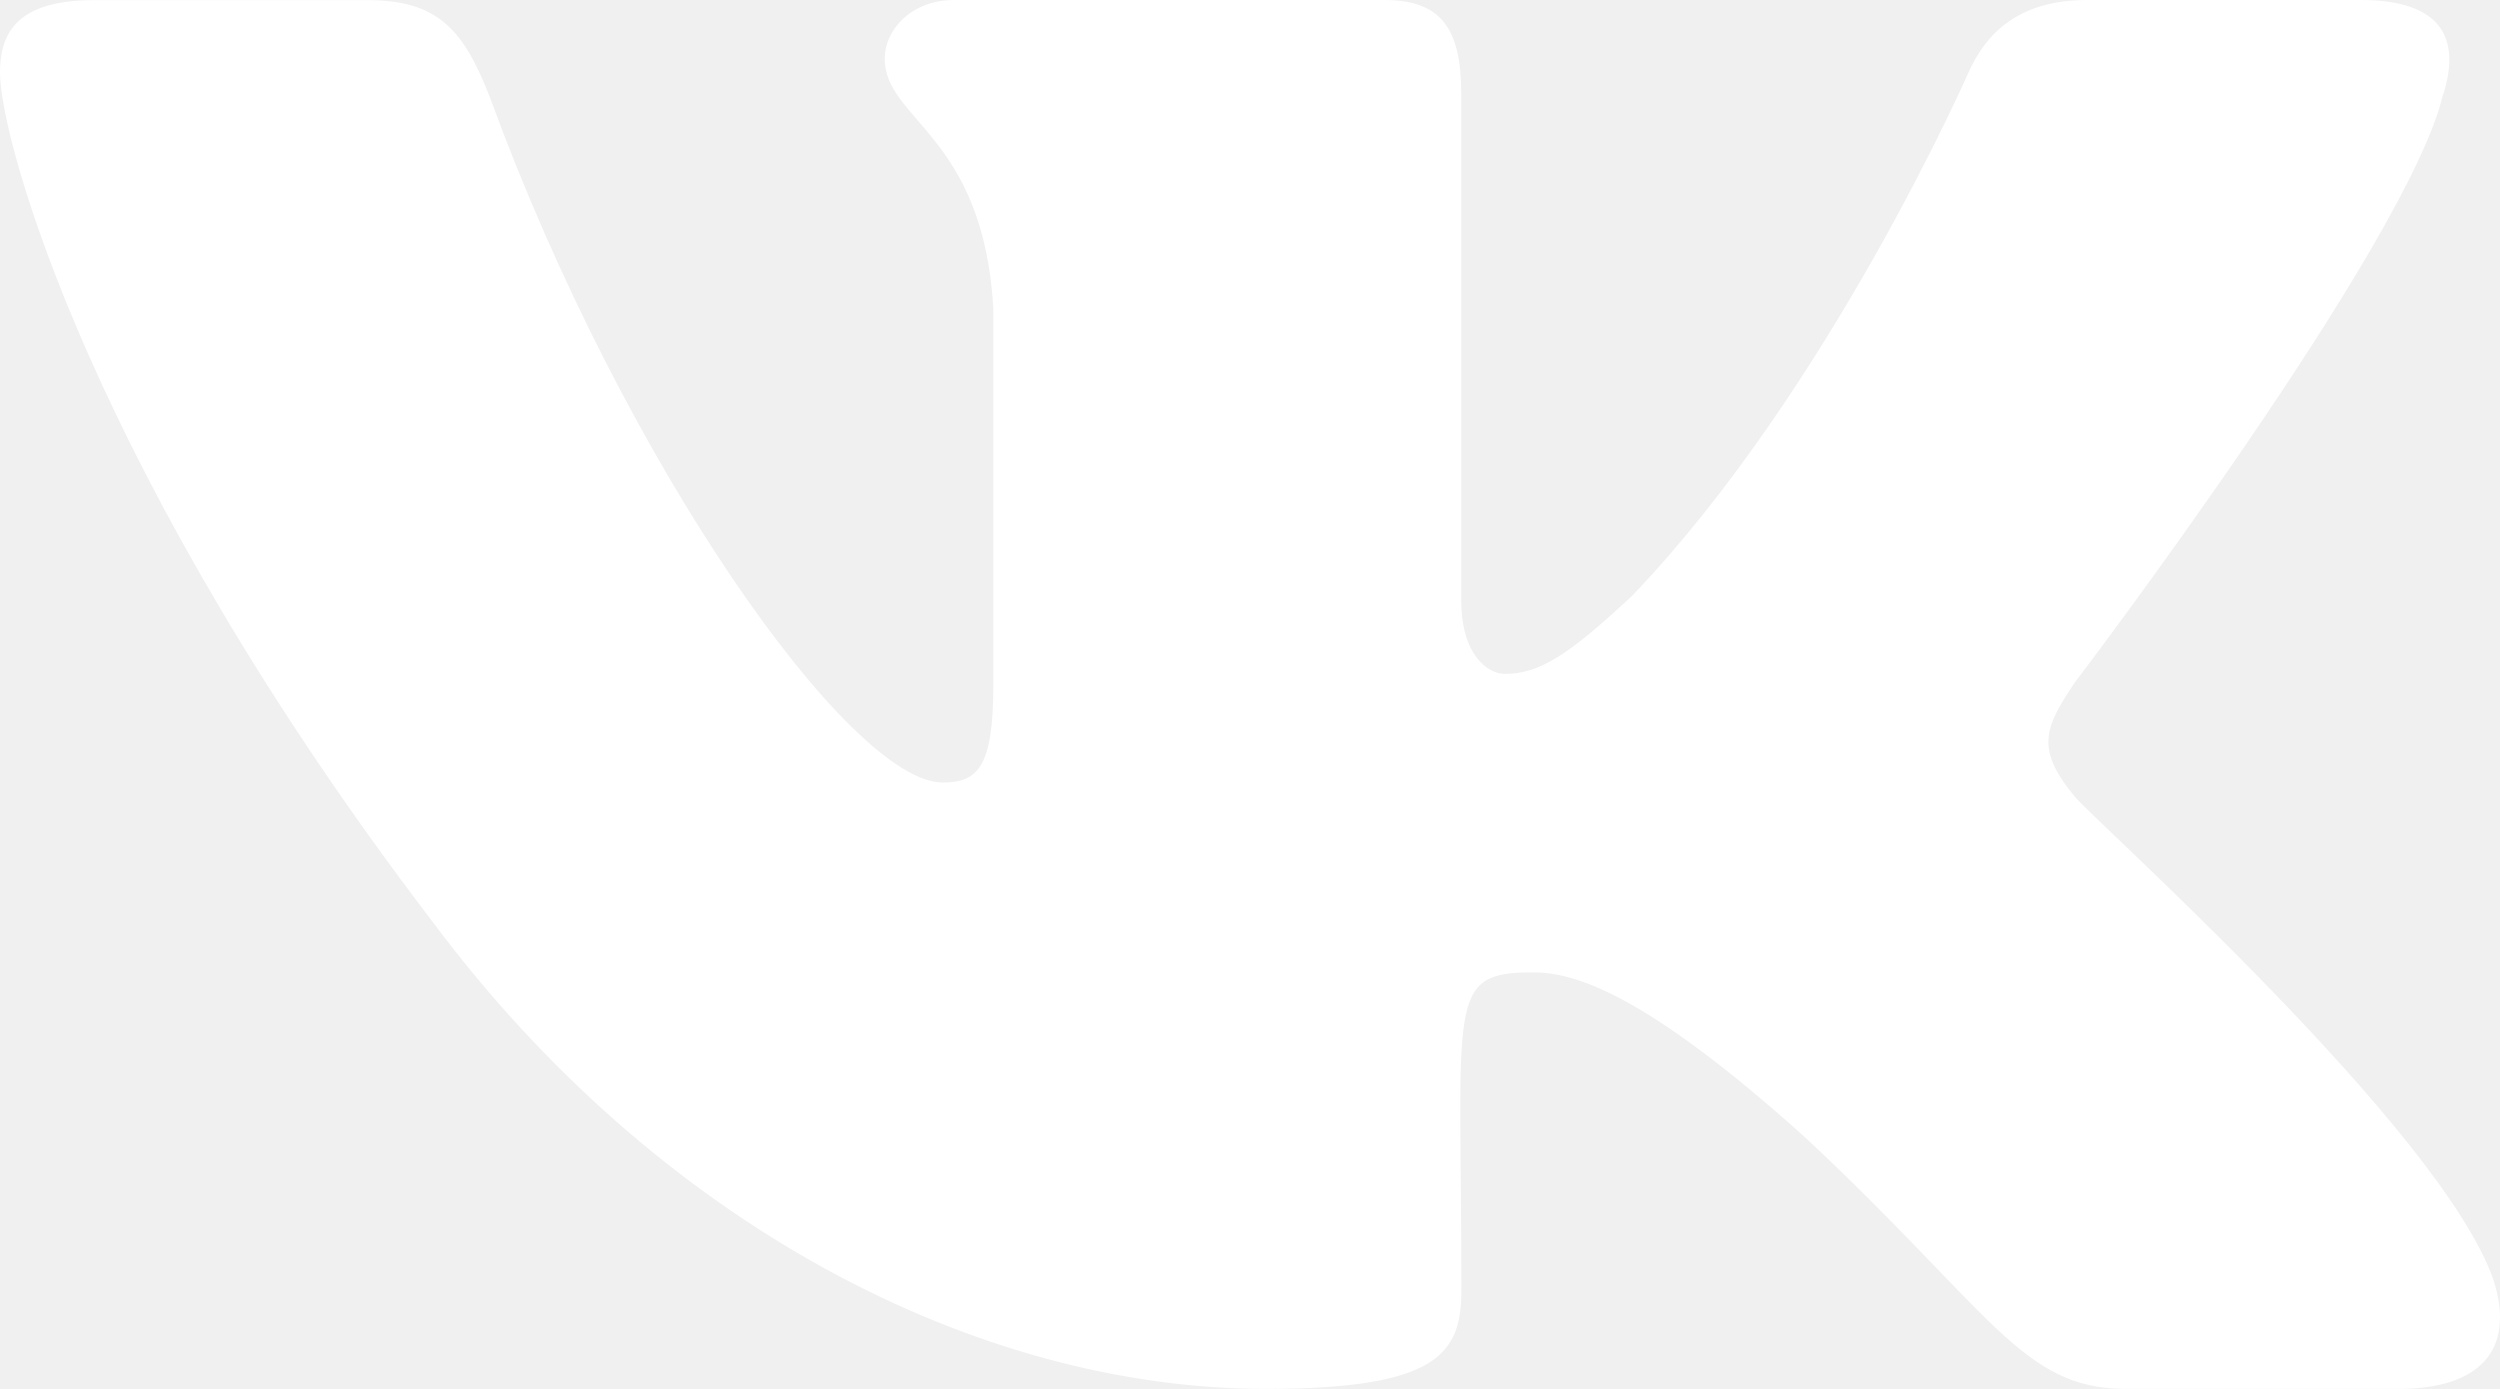
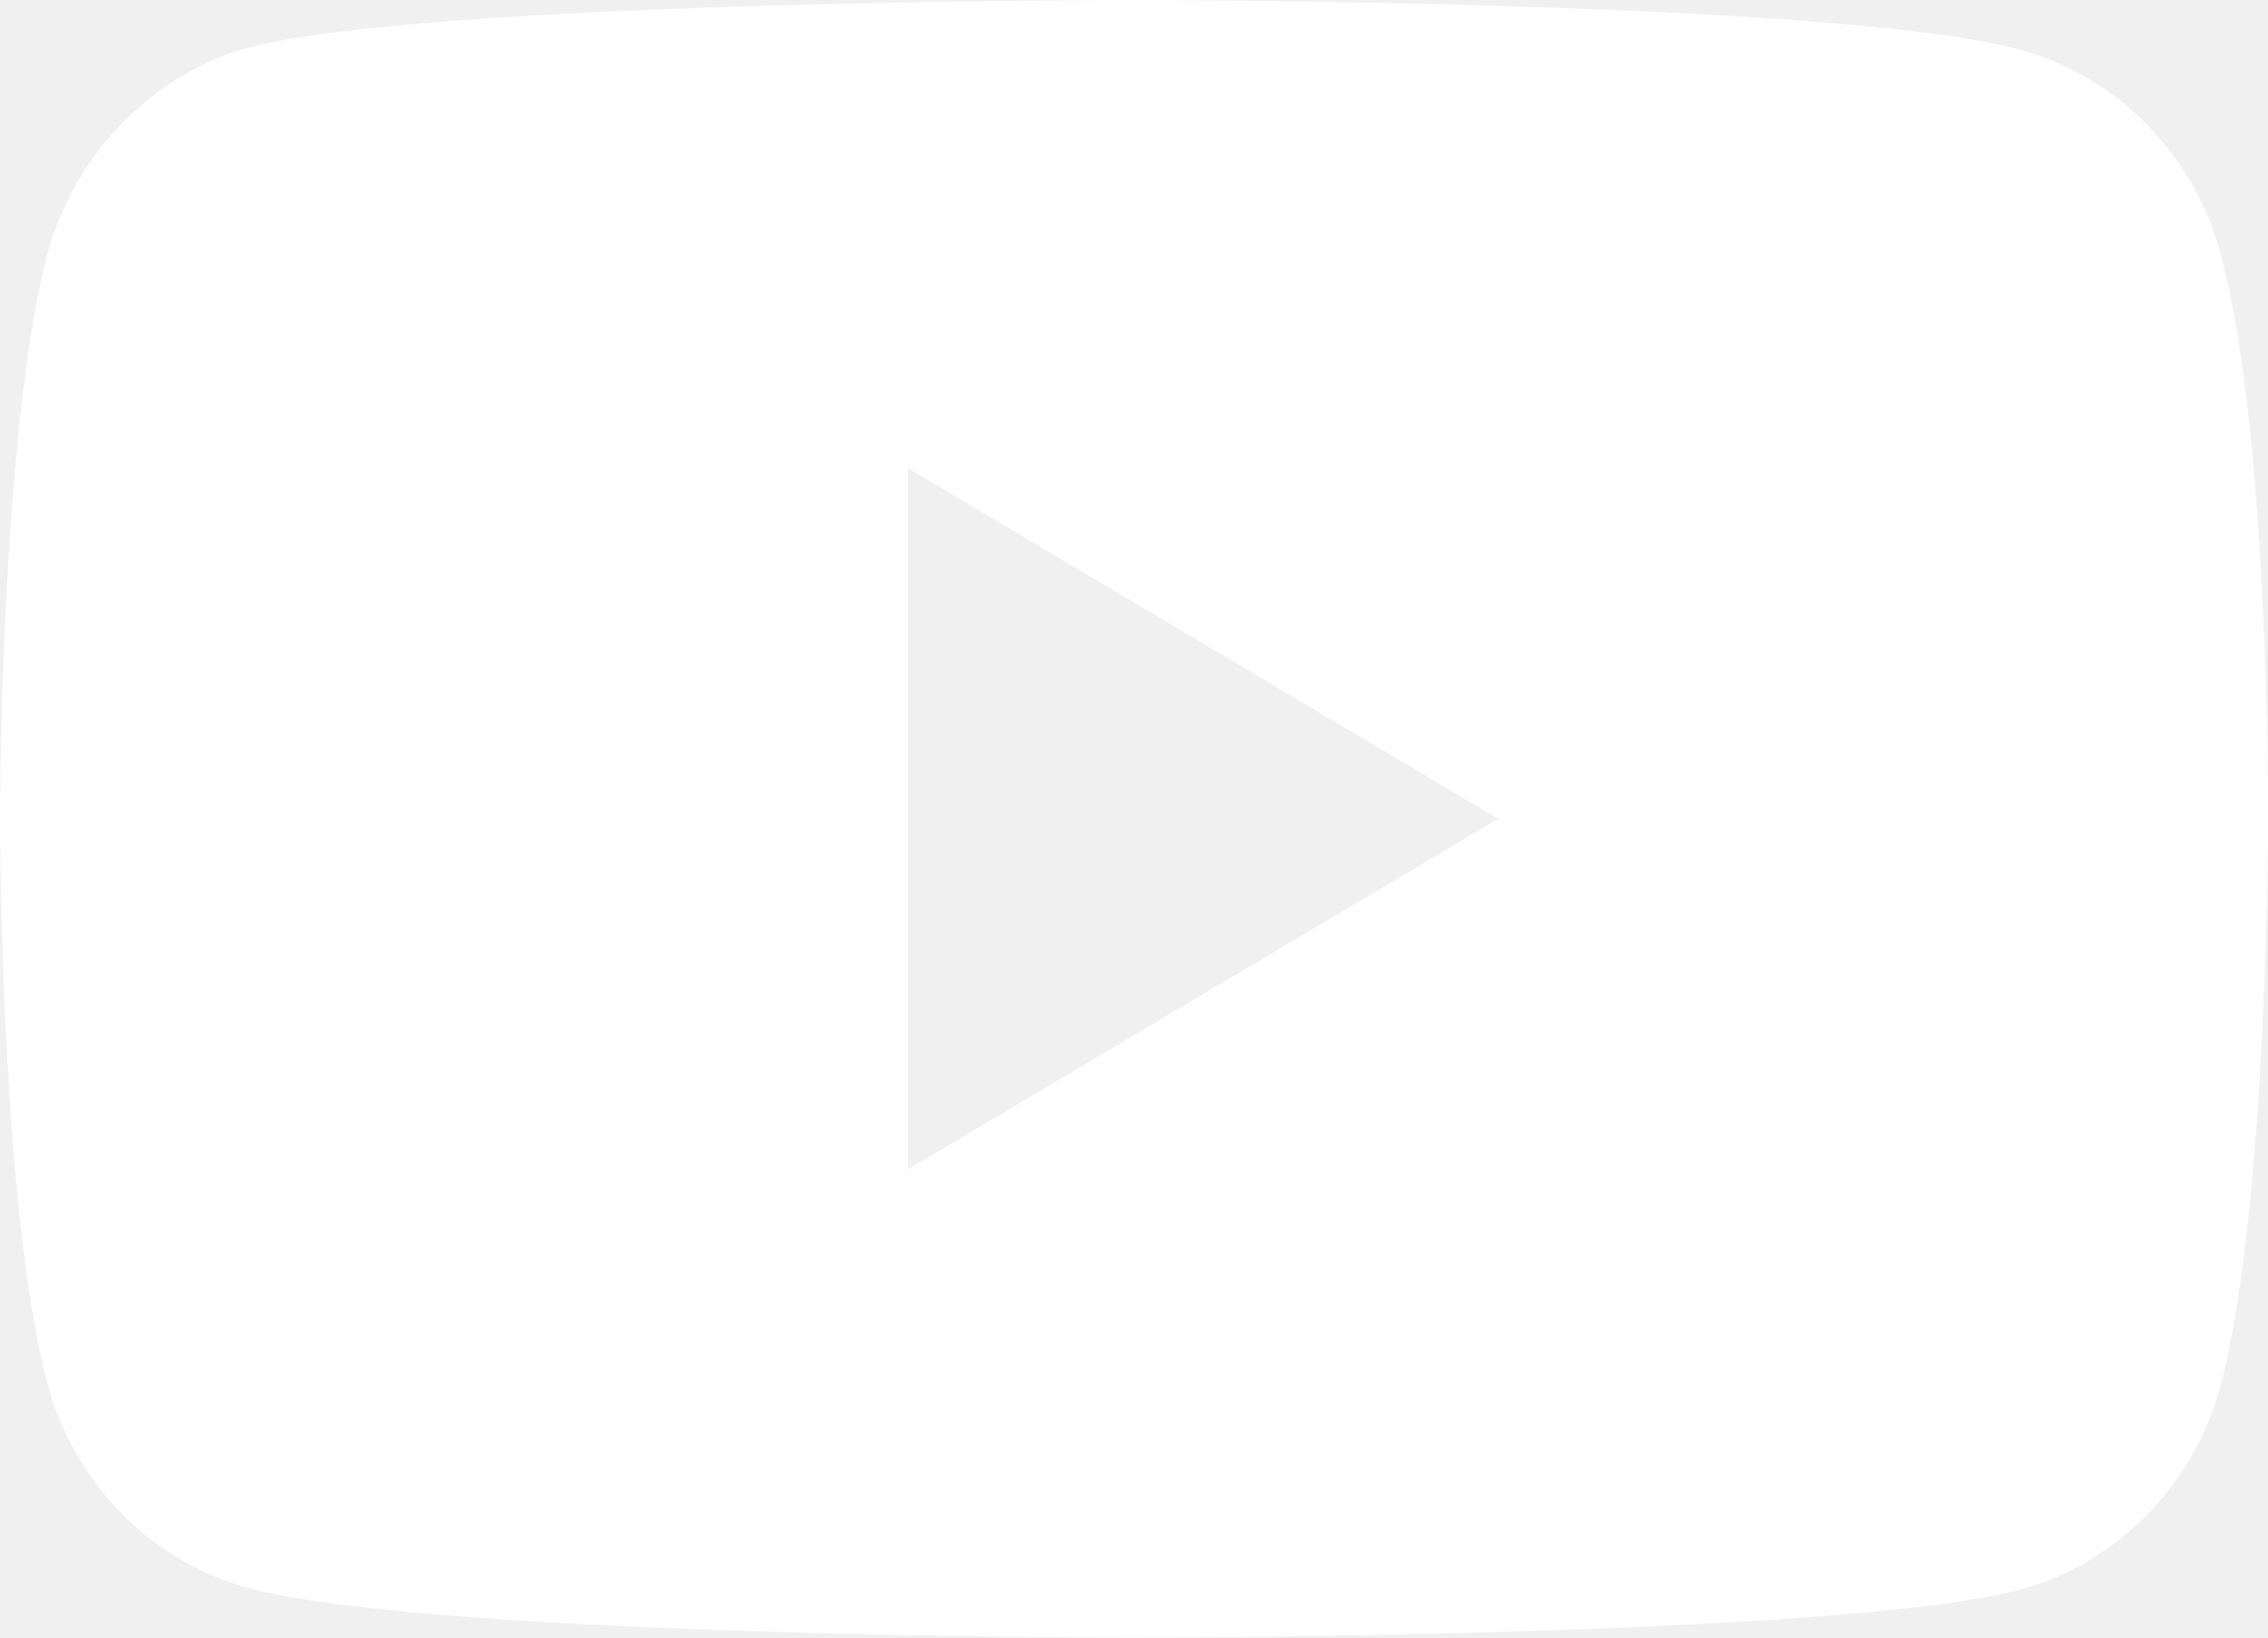
- <svg xmlns="http://www.w3.org/2000/svg" width="18" height="10" viewBox="0 0 18 10" fill="none">
-   <path d="M14.937 5.734C14.646 5.384 14.729 5.229 14.937 4.916C14.941 4.912 17.343 1.751 17.59 0.679L17.592 0.678C17.715 0.287 17.592 0 16.997 0H15.029C14.528 0 14.297 0.246 14.173 0.522C14.173 0.522 13.171 2.806 11.754 4.287C11.296 4.715 11.085 4.852 10.835 4.852C10.712 4.852 10.521 4.715 10.521 4.324V0.678C10.521 0.209 10.38 0 9.966 0H6.871C6.557 0 6.37 0.219 6.37 0.422C6.37 0.866 7.079 0.969 7.152 2.219V4.931C7.152 5.525 7.039 5.634 6.788 5.634C6.119 5.634 4.495 3.341 3.533 0.716C3.338 0.206 3.149 0.001 2.644 0.001H0.675C0.113 0.001 0 0.247 0 0.523C0 1.01 0.669 3.432 3.111 6.632C4.739 8.816 7.031 10 9.116 10C10.369 10 10.522 9.737 10.522 9.285C10.522 7.198 10.409 7.001 11.037 7.001C11.328 7.001 11.829 7.138 12.999 8.191C14.336 9.441 14.556 10 15.304 10H17.272C17.833 10 18.118 9.737 17.954 9.219C17.58 8.128 15.051 5.884 14.937 5.734Z" fill="white" />
+ <svg xmlns="http://www.w3.org/2000/svg" width="18" height="13" viewBox="0 0 18 13" fill="none">
+   <path d="M17.629 2.034C17.422 1.239 16.814 0.612 16.043 0.398C14.634 0 9 0 9 0C9 0 3.366 0 1.957 0.382C1.201 0.596 0.578 1.239 0.371 2.034C0 3.487 0 6.5 0 6.5C0 6.5 0 9.528 0.371 10.966C0.578 11.761 1.186 12.388 1.957 12.602C3.381 13 9 13 9 13C9 13 14.634 13 16.043 12.617C16.814 12.403 17.422 11.776 17.629 10.981C18 9.528 18 6.515 18 6.515C18 6.515 18.015 3.487 17.629 2.034ZM7.206 9.284V3.716L11.891 6.5L7.206 9.284Z" fill="white" />
</svg>
